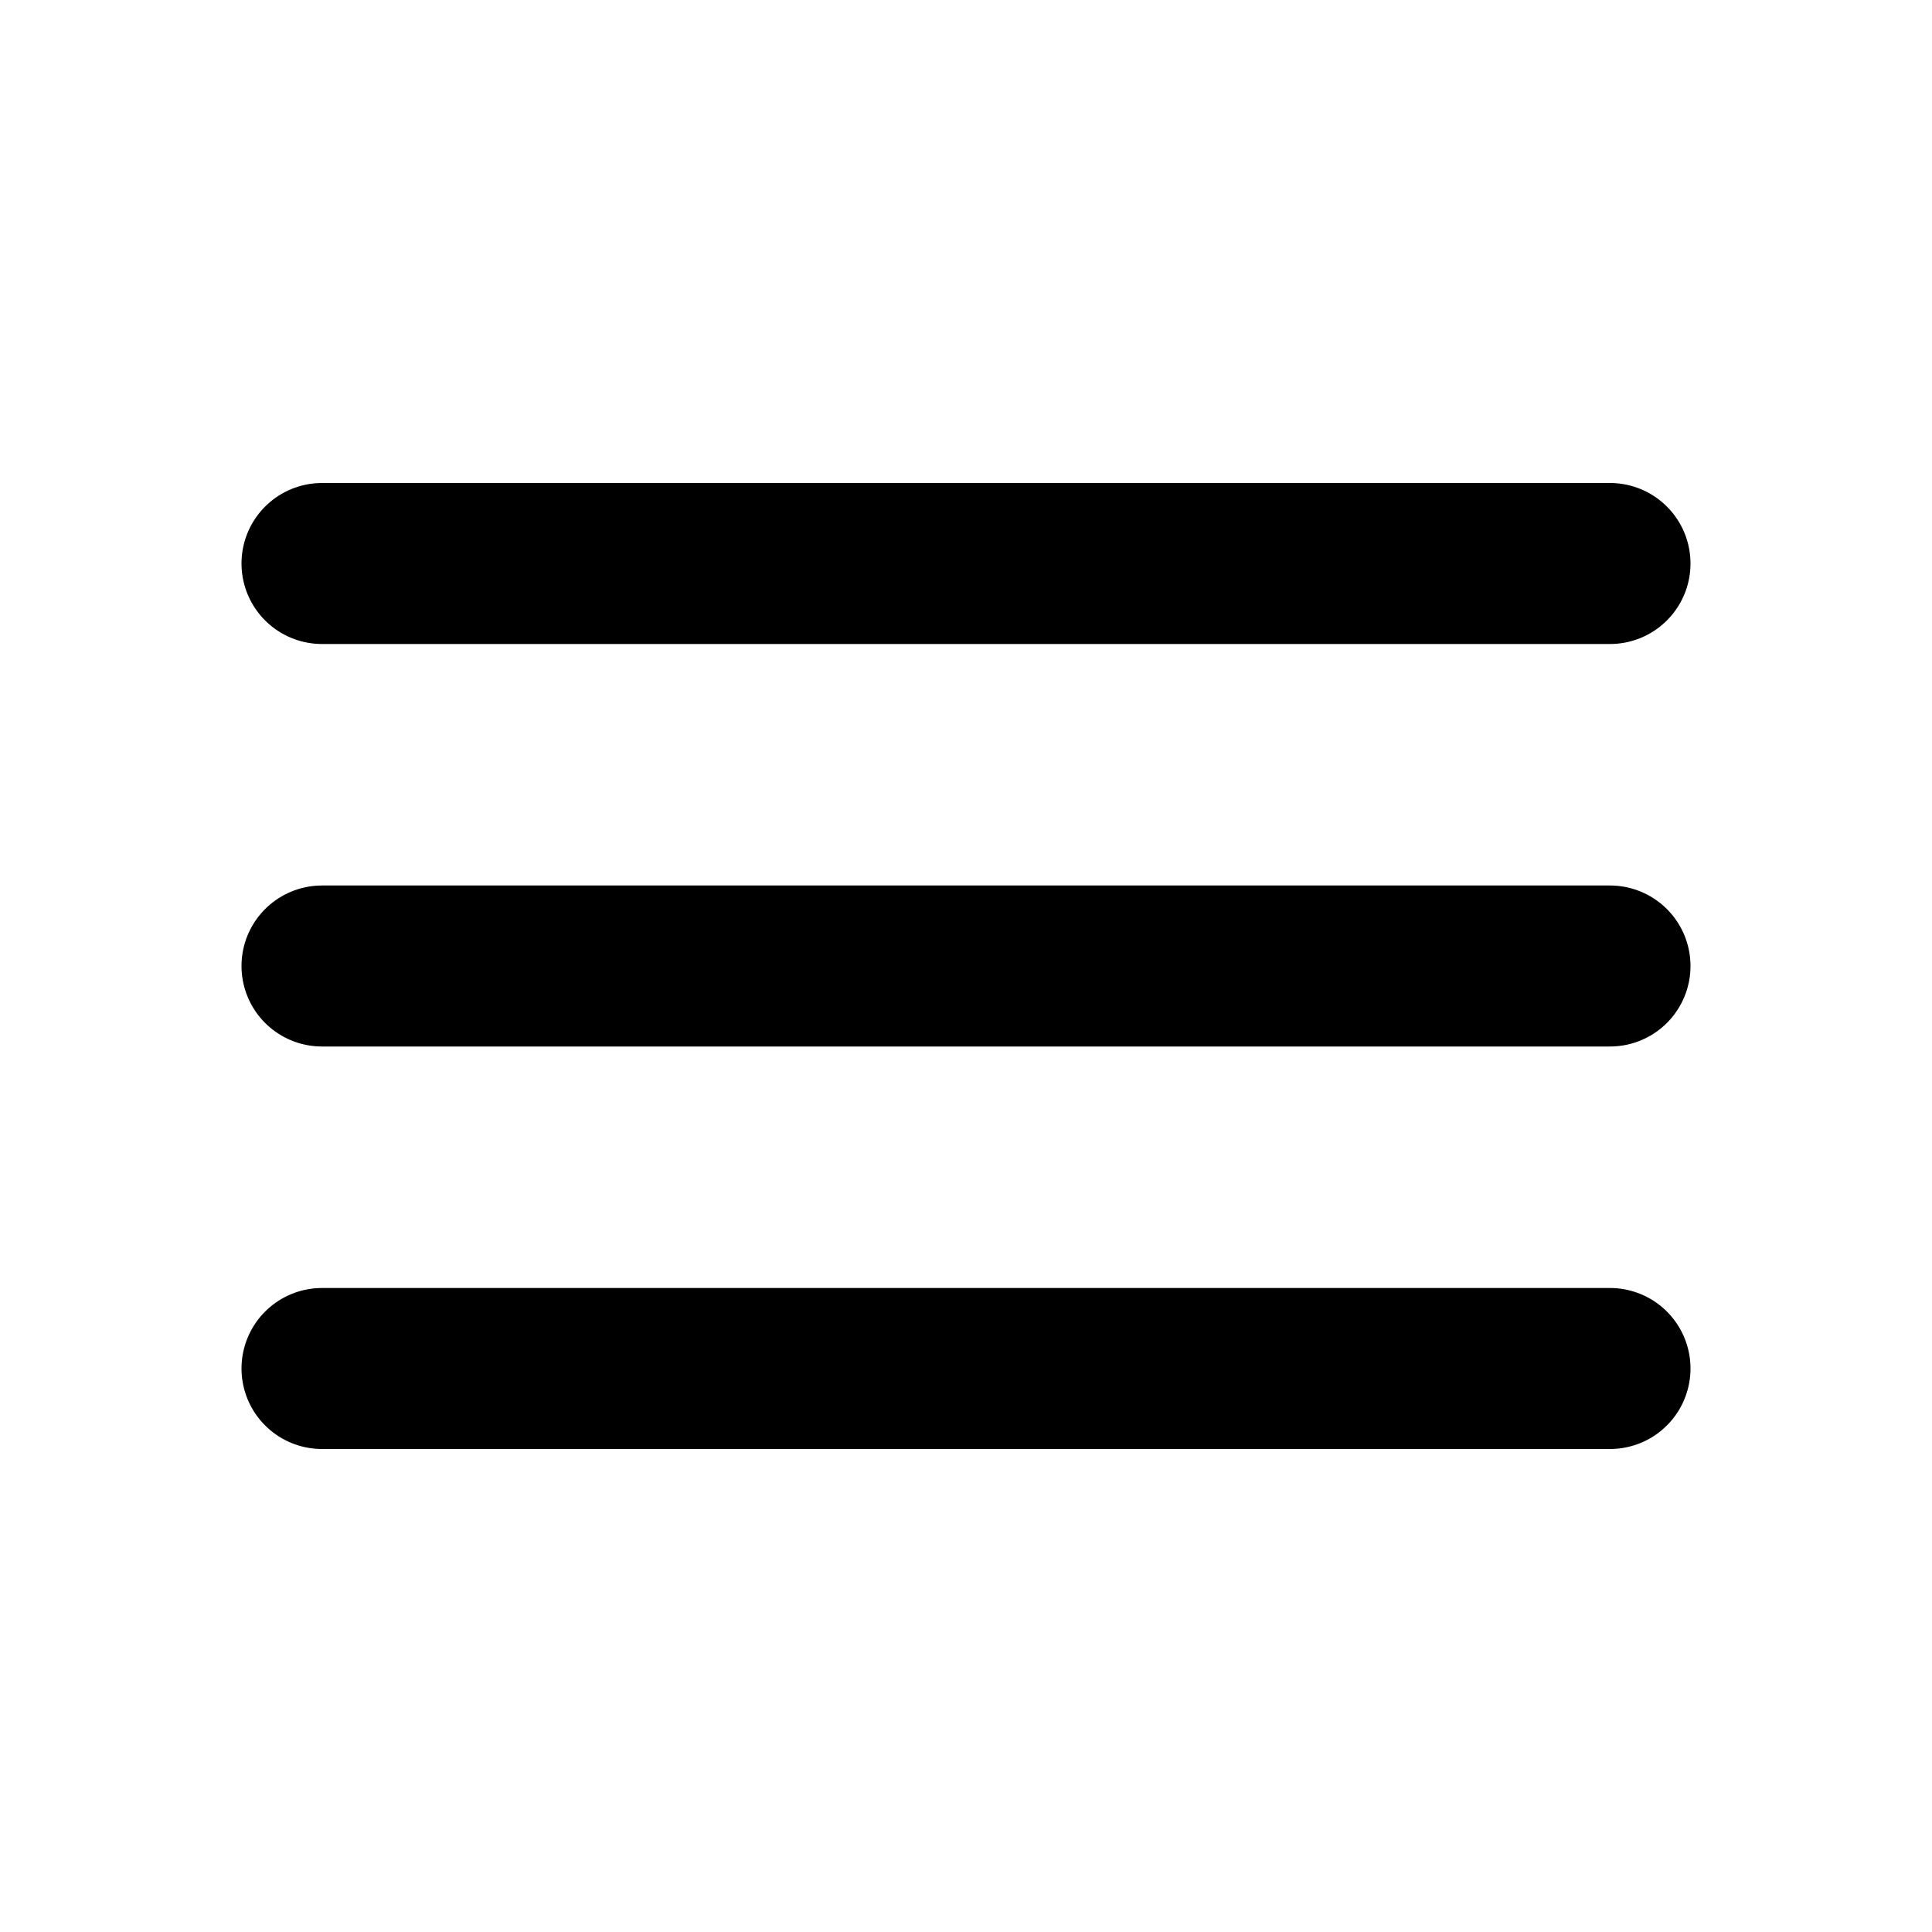
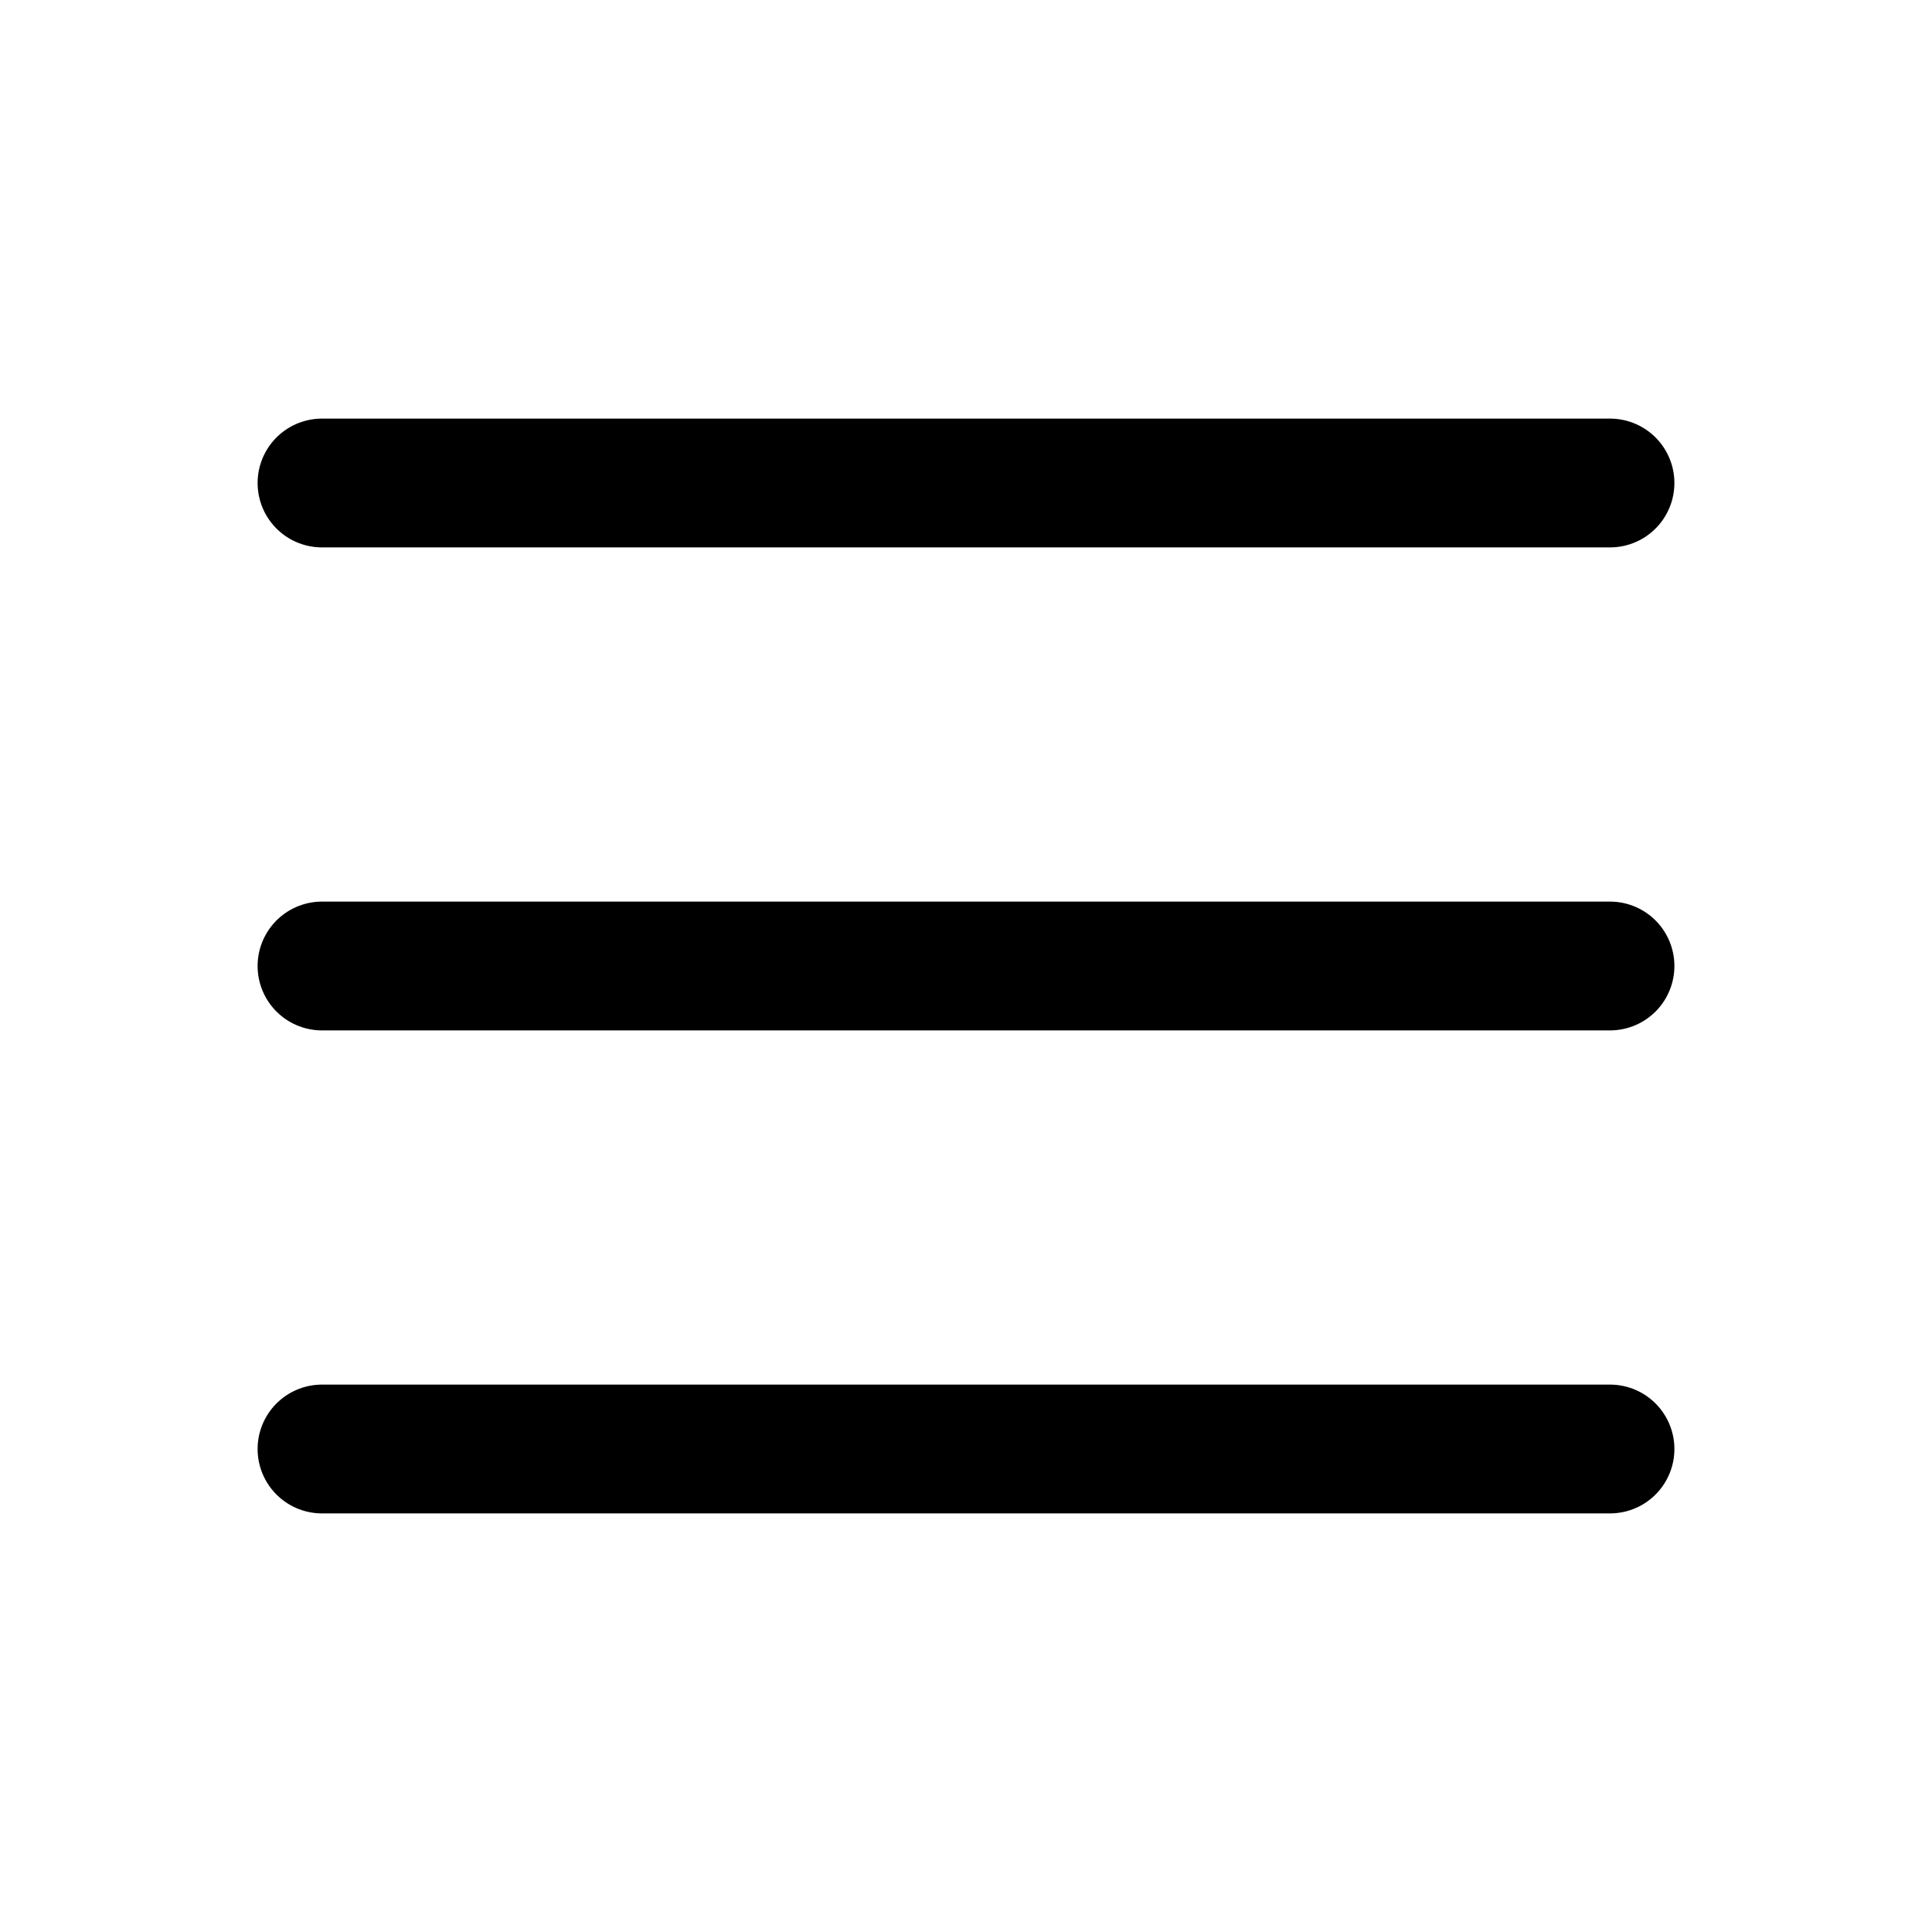
- <svg xmlns="http://www.w3.org/2000/svg" width="16" height="16" viewBox="0 0 24 24" fill="none" aria-hidden="true">
-   <path d="M4 7h16" stroke="currentColor" stroke-width="2" stroke-linecap="round" />
-   <path d="M4 12h16" stroke="currentColor" stroke-width="2" stroke-linecap="round" />
-   <path d="M4 17h16" stroke="currentColor" stroke-width="2" stroke-linecap="round" />
+ <svg xmlns="http://www.w3.org/2000/svg" class="i" width="16" height="16" viewBox="0 0 24 24" fill="none" stroke="currentColor" stroke-width="1.6" stroke-linecap="round" stroke-linejoin="round" aria-hidden="true" focusable="false">
+   <path d="M4 6h16M4 12h16M4 18h16" />
</svg>
